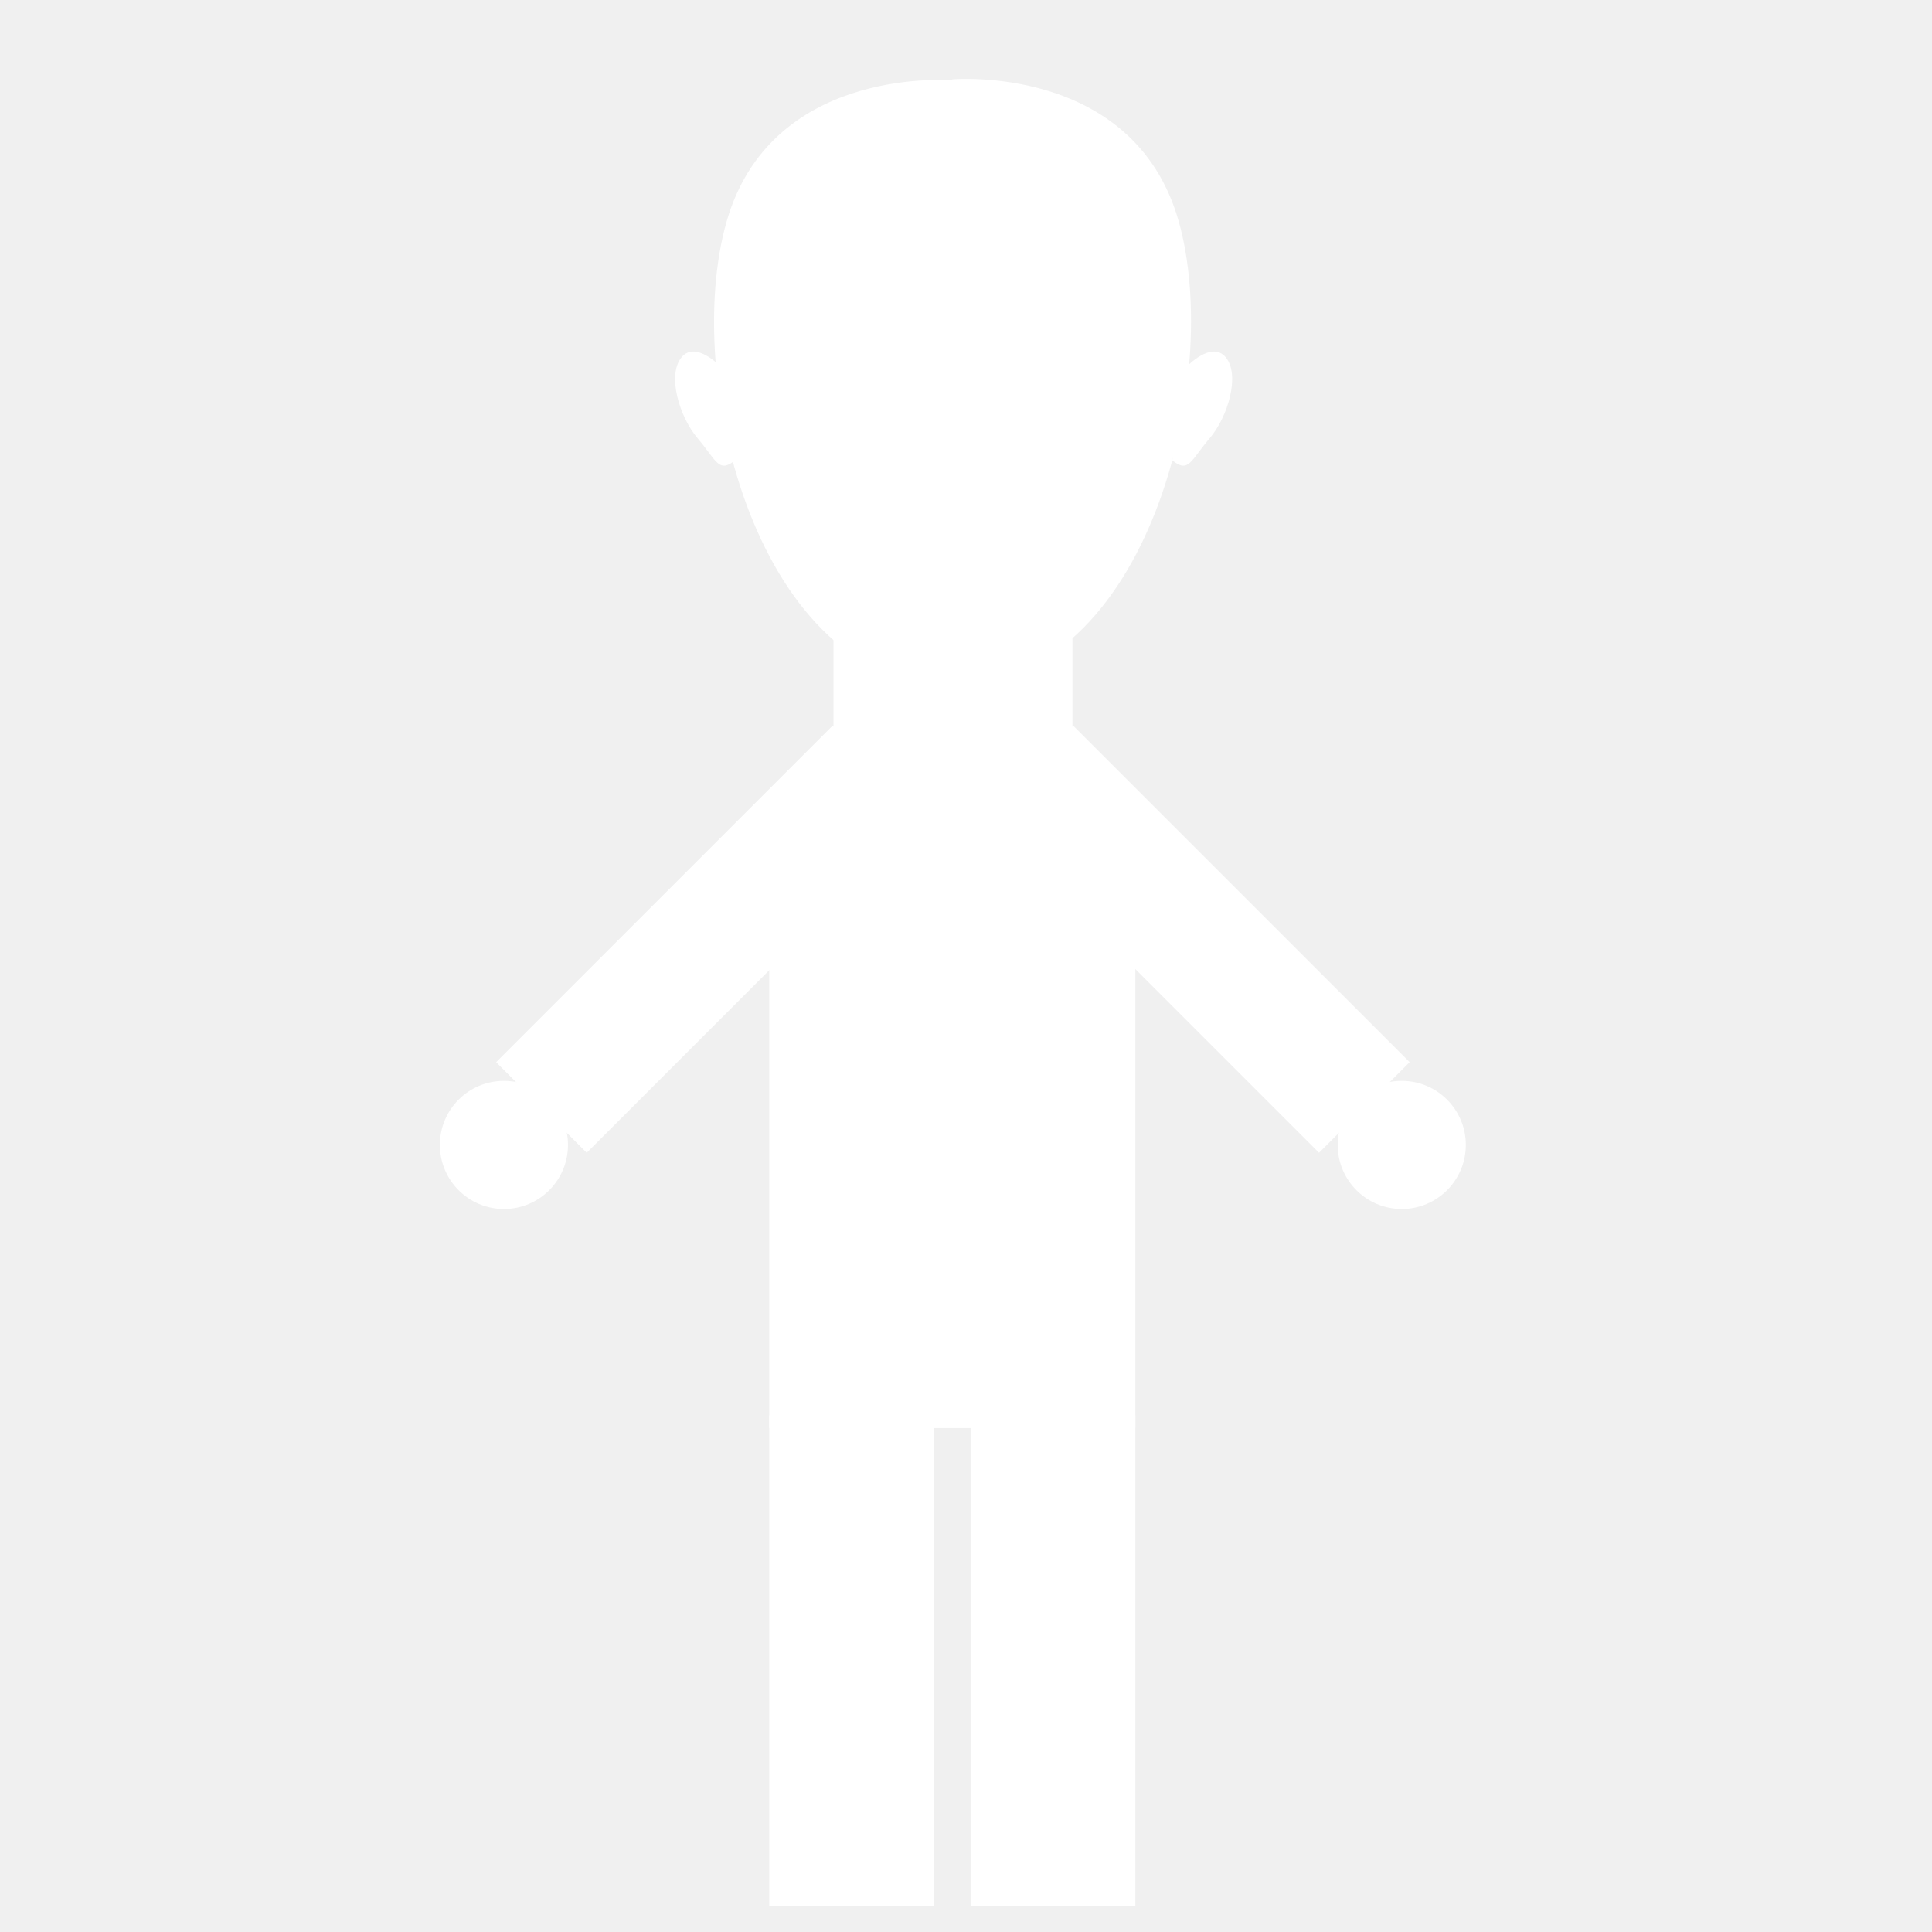
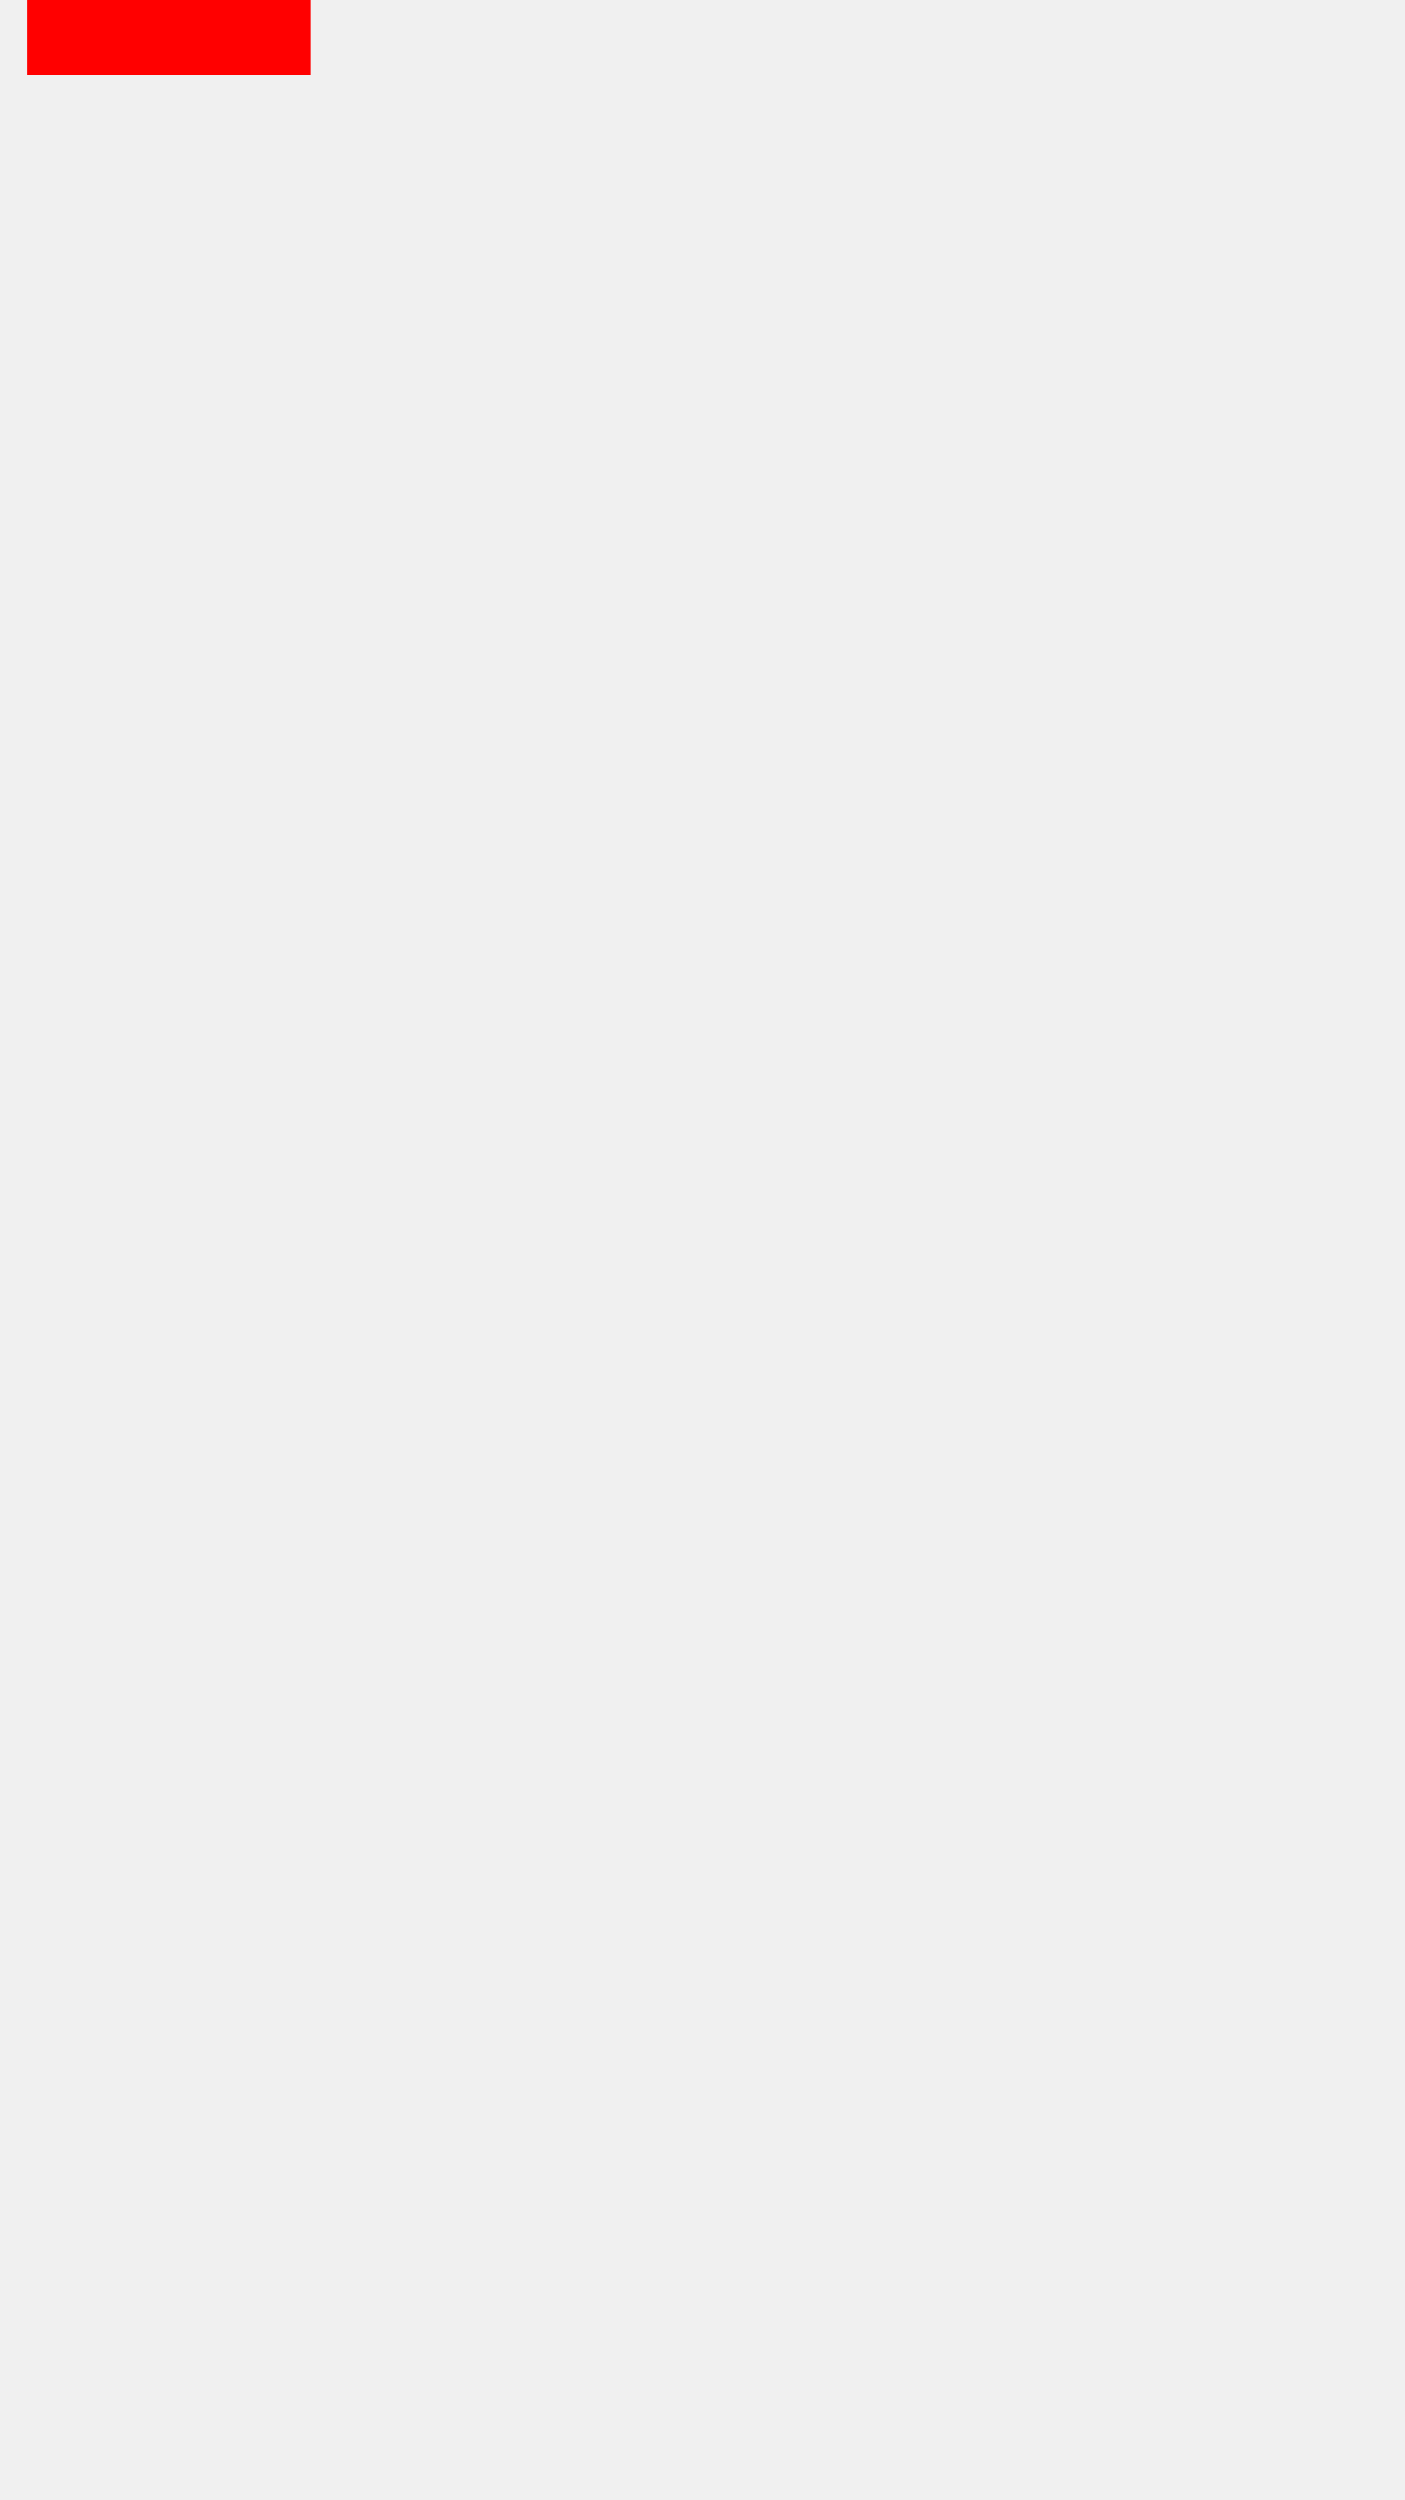
- <svg xmlns="http://www.w3.org/2000/svg" version="1.1" id="Layer_1" x="0px" y="0px" width="100px" height="100px" viewBox="0 0 100 100" enable-background="new 0 0 100 100" xml:space="preserve">
-   <g>
-     <rect x="43.141" y="30.271" fill="#FFFFFF" width="12.369" height="14.397" />
-     <path fill="#FFFFFF" d="M60.997,11.412C58.665,3.279,49.29,4.107,49.29,4.107v0.05c-0.557-0.041-9.421-0.57-11.68,7.307   c-2.332,8.133,1.606,24.089,11.76,24.089v-0.059C59.424,35.355,63.319,19.509,60.997,11.412z" />
+ <svg xmlns="http://www.w3.org/2000/svg" version="1.1" id="Layer_1" x="0px" y="0px" width="56.186px" height="100px" viewBox="0 0 56.186 100" enable-background="new 0 0 56.186 100" xml:space="preserve">
+   <g id="person">
+     <ellipse fill="#FFFFFF" cx="-0.145" cy="-86.833" rx="10.701" ry="11.489" />
+     <rect x="-3.759" y="-76.479" fill="#FFFFFF" width="7.758" height="15.227" />
+     <rect x="-9.938" y="-7.583" fill="#FFFFFF" width="9.019" height="3.503" />
+     <rect x="1.085" y="-7.583" fill="#FFFFFF" width="9.018" height="3.503" />
+     <rect x="-9.938" y="-40.563" fill="#0000FF" width="9.019" height="32.958" />
+     <rect x="1.085" y="-40.563" fill="#0000FF" width="9.018" height="32.958" />
+     <rect x="-12.27" y="-1.53" fill="#FF0000" width="11.341" height="4.53" />
+     <rect x="1.085" y="-1.53" fill="#FF0000" width="11.341" height="4.53" />
    <g>
-       <path fill="#FFFFFF" d="M37.308,18.989c0,0-1.305-1.396-2.041-0.483c-0.737,0.914-0.113,3.063,0.851,4.191    c0.962,1.127,1.075,1.826,1.926,1.127L37.308,18.989z" />
-       <path fill="#FFFFFF" d="M61.413,18.989c0,0,1.303-1.396,2.041-0.483c0.736,0.914,0.113,3.063-0.852,4.191    c-0.964,1.127-1.077,1.826-1.926,1.127L61.413,18.989z" />
+       <rect x="1.085" y="-4.06" fill="#FF4000" width="9.018" height="2.51" />
+       <rect x="-9.947" y="-4.06" fill="#FF4000" width="9.018" height="2.51" />
    </g>
-     <rect x="39.815" y="41.701" fill="#FFFFFF" width="18.949" height="32.215" />
-     <rect x="39.815" y="73.262" fill="#FFFFFF" width="8.527" height="25.404" />
-     <rect x="50.238" y="73.262" fill="#FFFFFF" width="8.527" height="25.404" />
+     <circle fill="#FFFFFF" cx="24.688" cy="-45.819" r="3.507" />
    <g>
-       <rect x="49.59" y="45.297" transform="matrix(0.7071 0.7071 -0.7071 0.7071 52.5094 -29.5363)" fill="#FFFFFF" width="24.634" height="6.633" />
-       <circle fill="#FFFFFF" cx="72.555" cy="59.261" r="3.316" />
+       <rect x="-3.759" y="-71.468" fill="#FFBF00" width="7.758" height="10.216" />
+       <rect x="-9.938" y="-62.01" fill="#FFBF00" width="20.041" height="24.645" />
+       <rect x="-3.191" y="-62.074" transform="matrix(0.7071 0.7071 -0.7071 0.7071 -37.9159 -25.5957)" fill="#FFBF00" width="30.259" height="7.015" />
+       <rect x="-26.825" y="-62.034" transform="matrix(-0.7071 0.7071 -0.7071 -0.7071 -61.4442 -91.6046)" fill="#FFBF00" width="30.15" height="7.013" />
    </g>
-     <g>
-       <rect x="24.414" y="45.298" transform="matrix(-0.7071 0.7071 -0.7071 -0.7071 97.0802 57.0148)" fill="#FFFFFF" width="24.634" height="6.631" />
-       <circle fill="#FFFFFF" cx="26.083" cy="59.261" r="3.316" />
-     </g>
+     <circle fill="#FFFFFF" cx="-24.46" cy="-45.819" r="3.507" />
  </g>
</svg>
